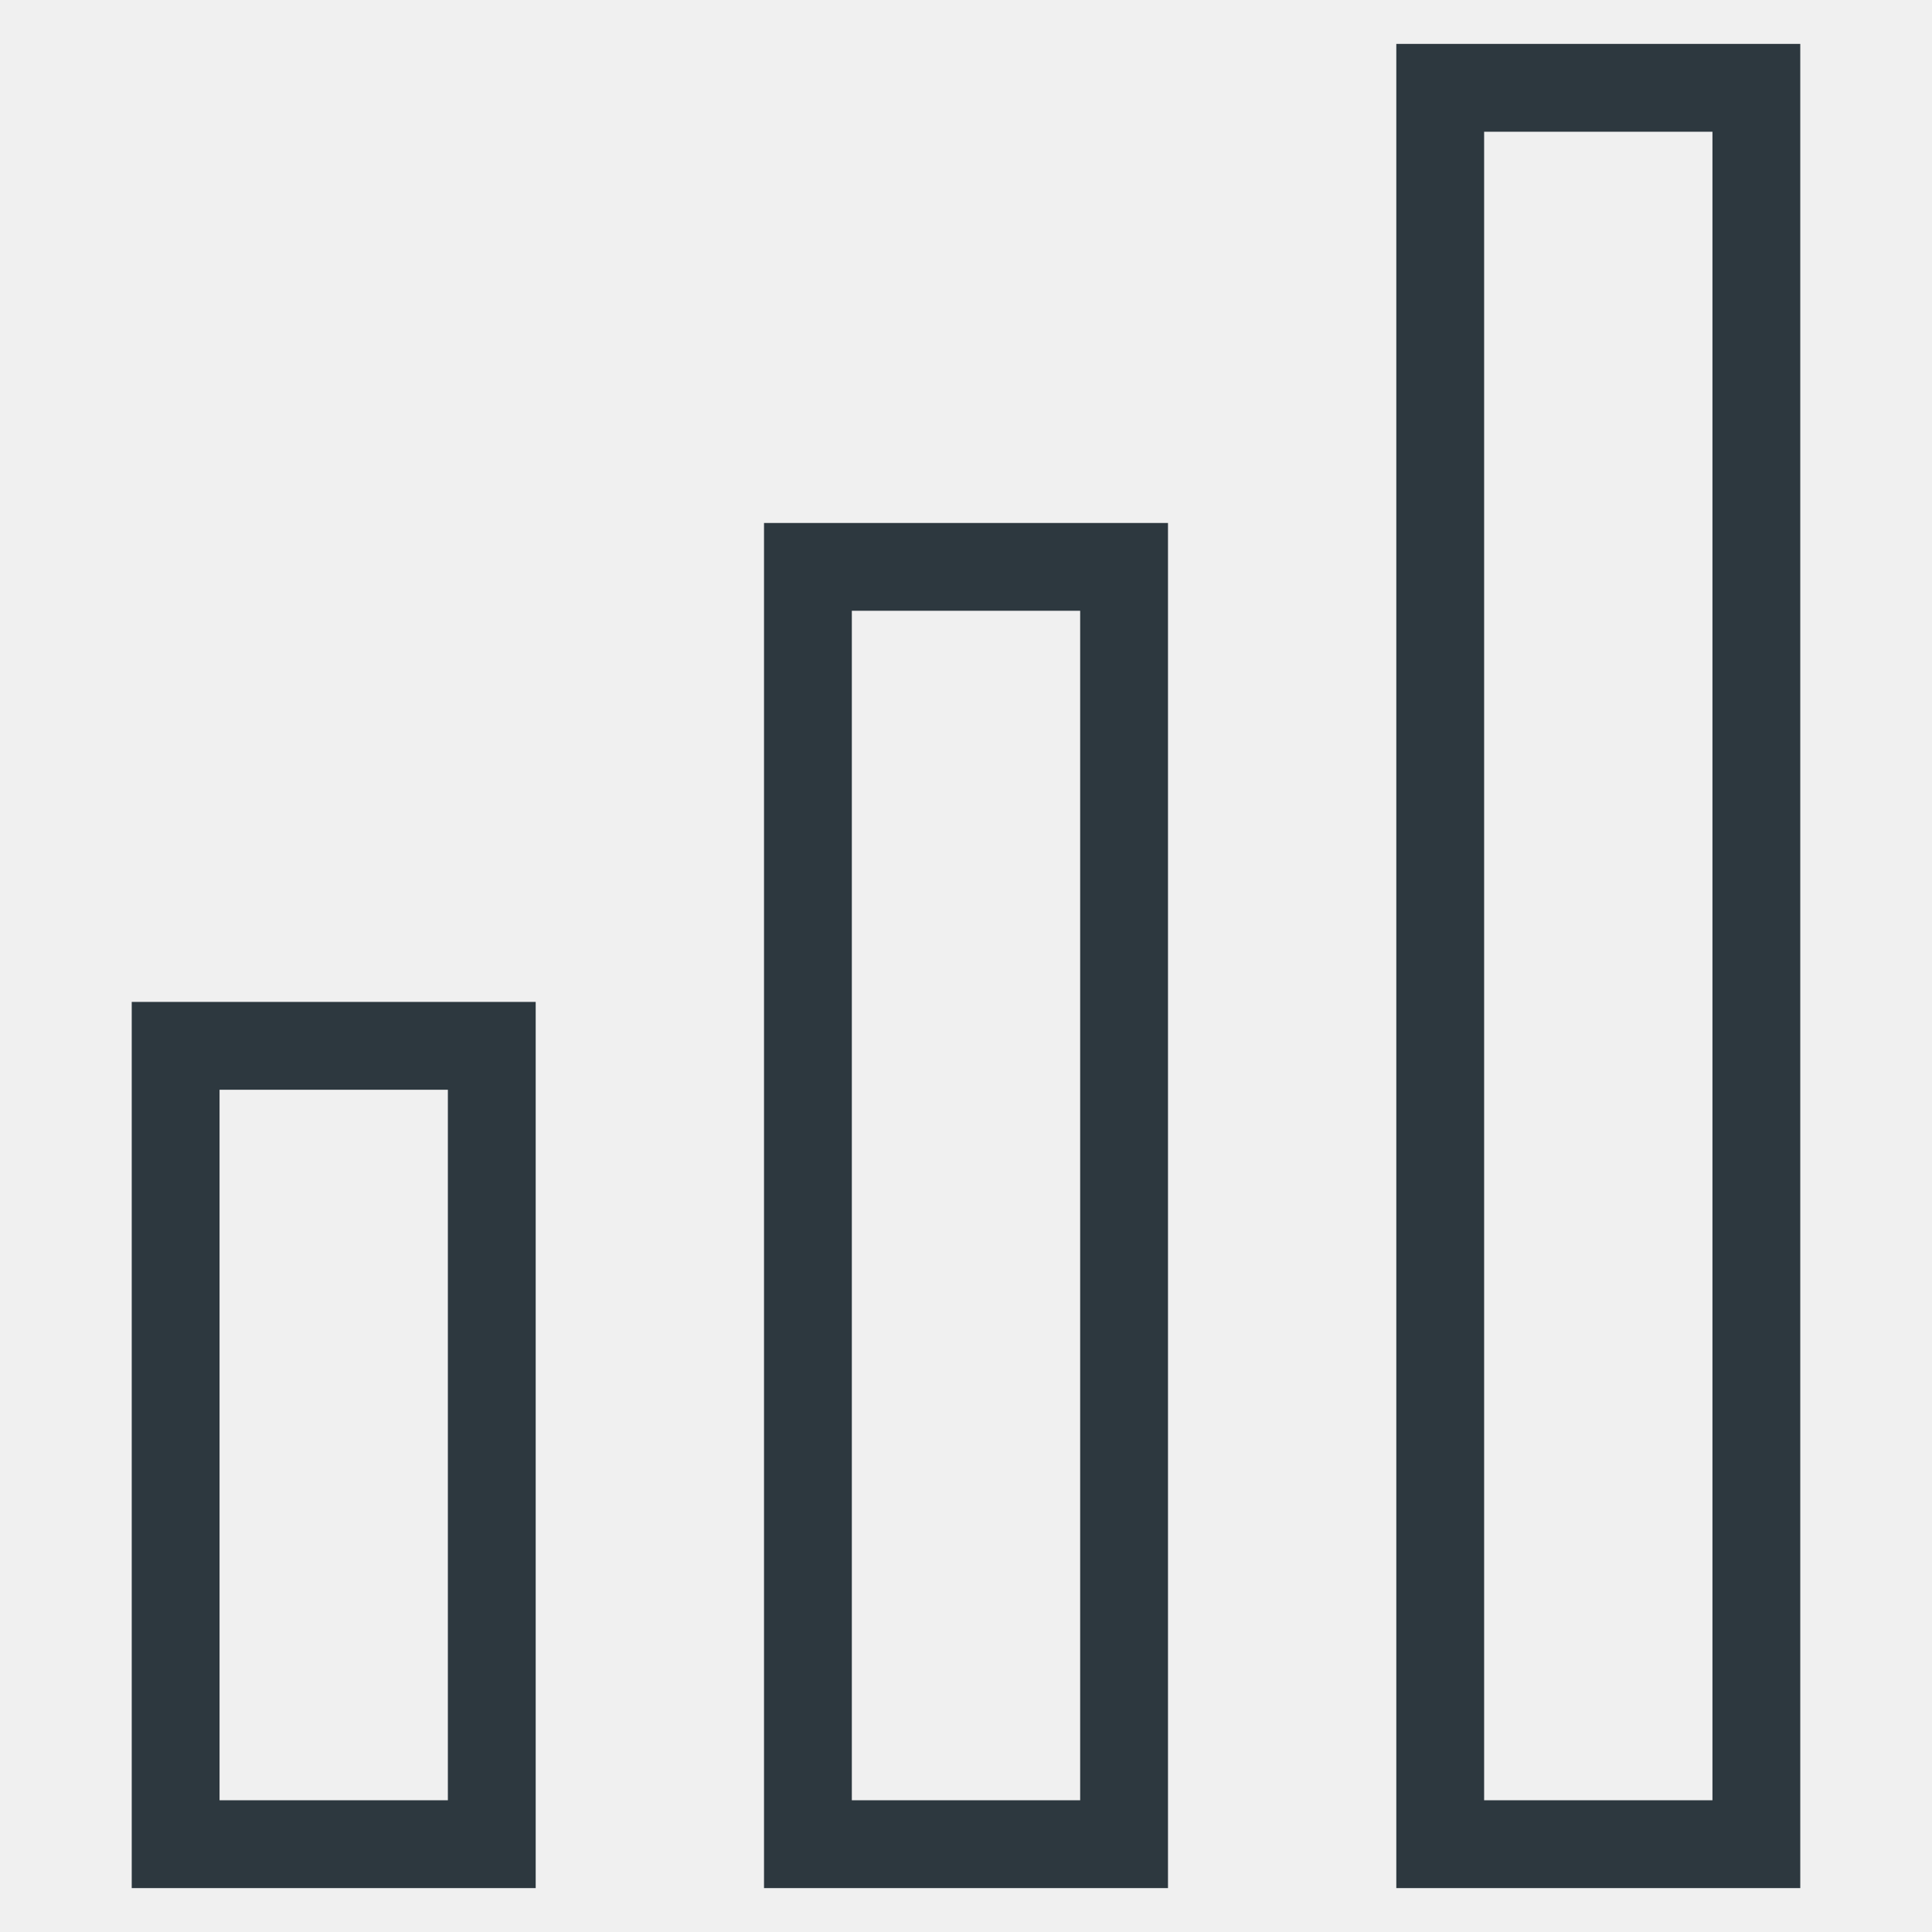
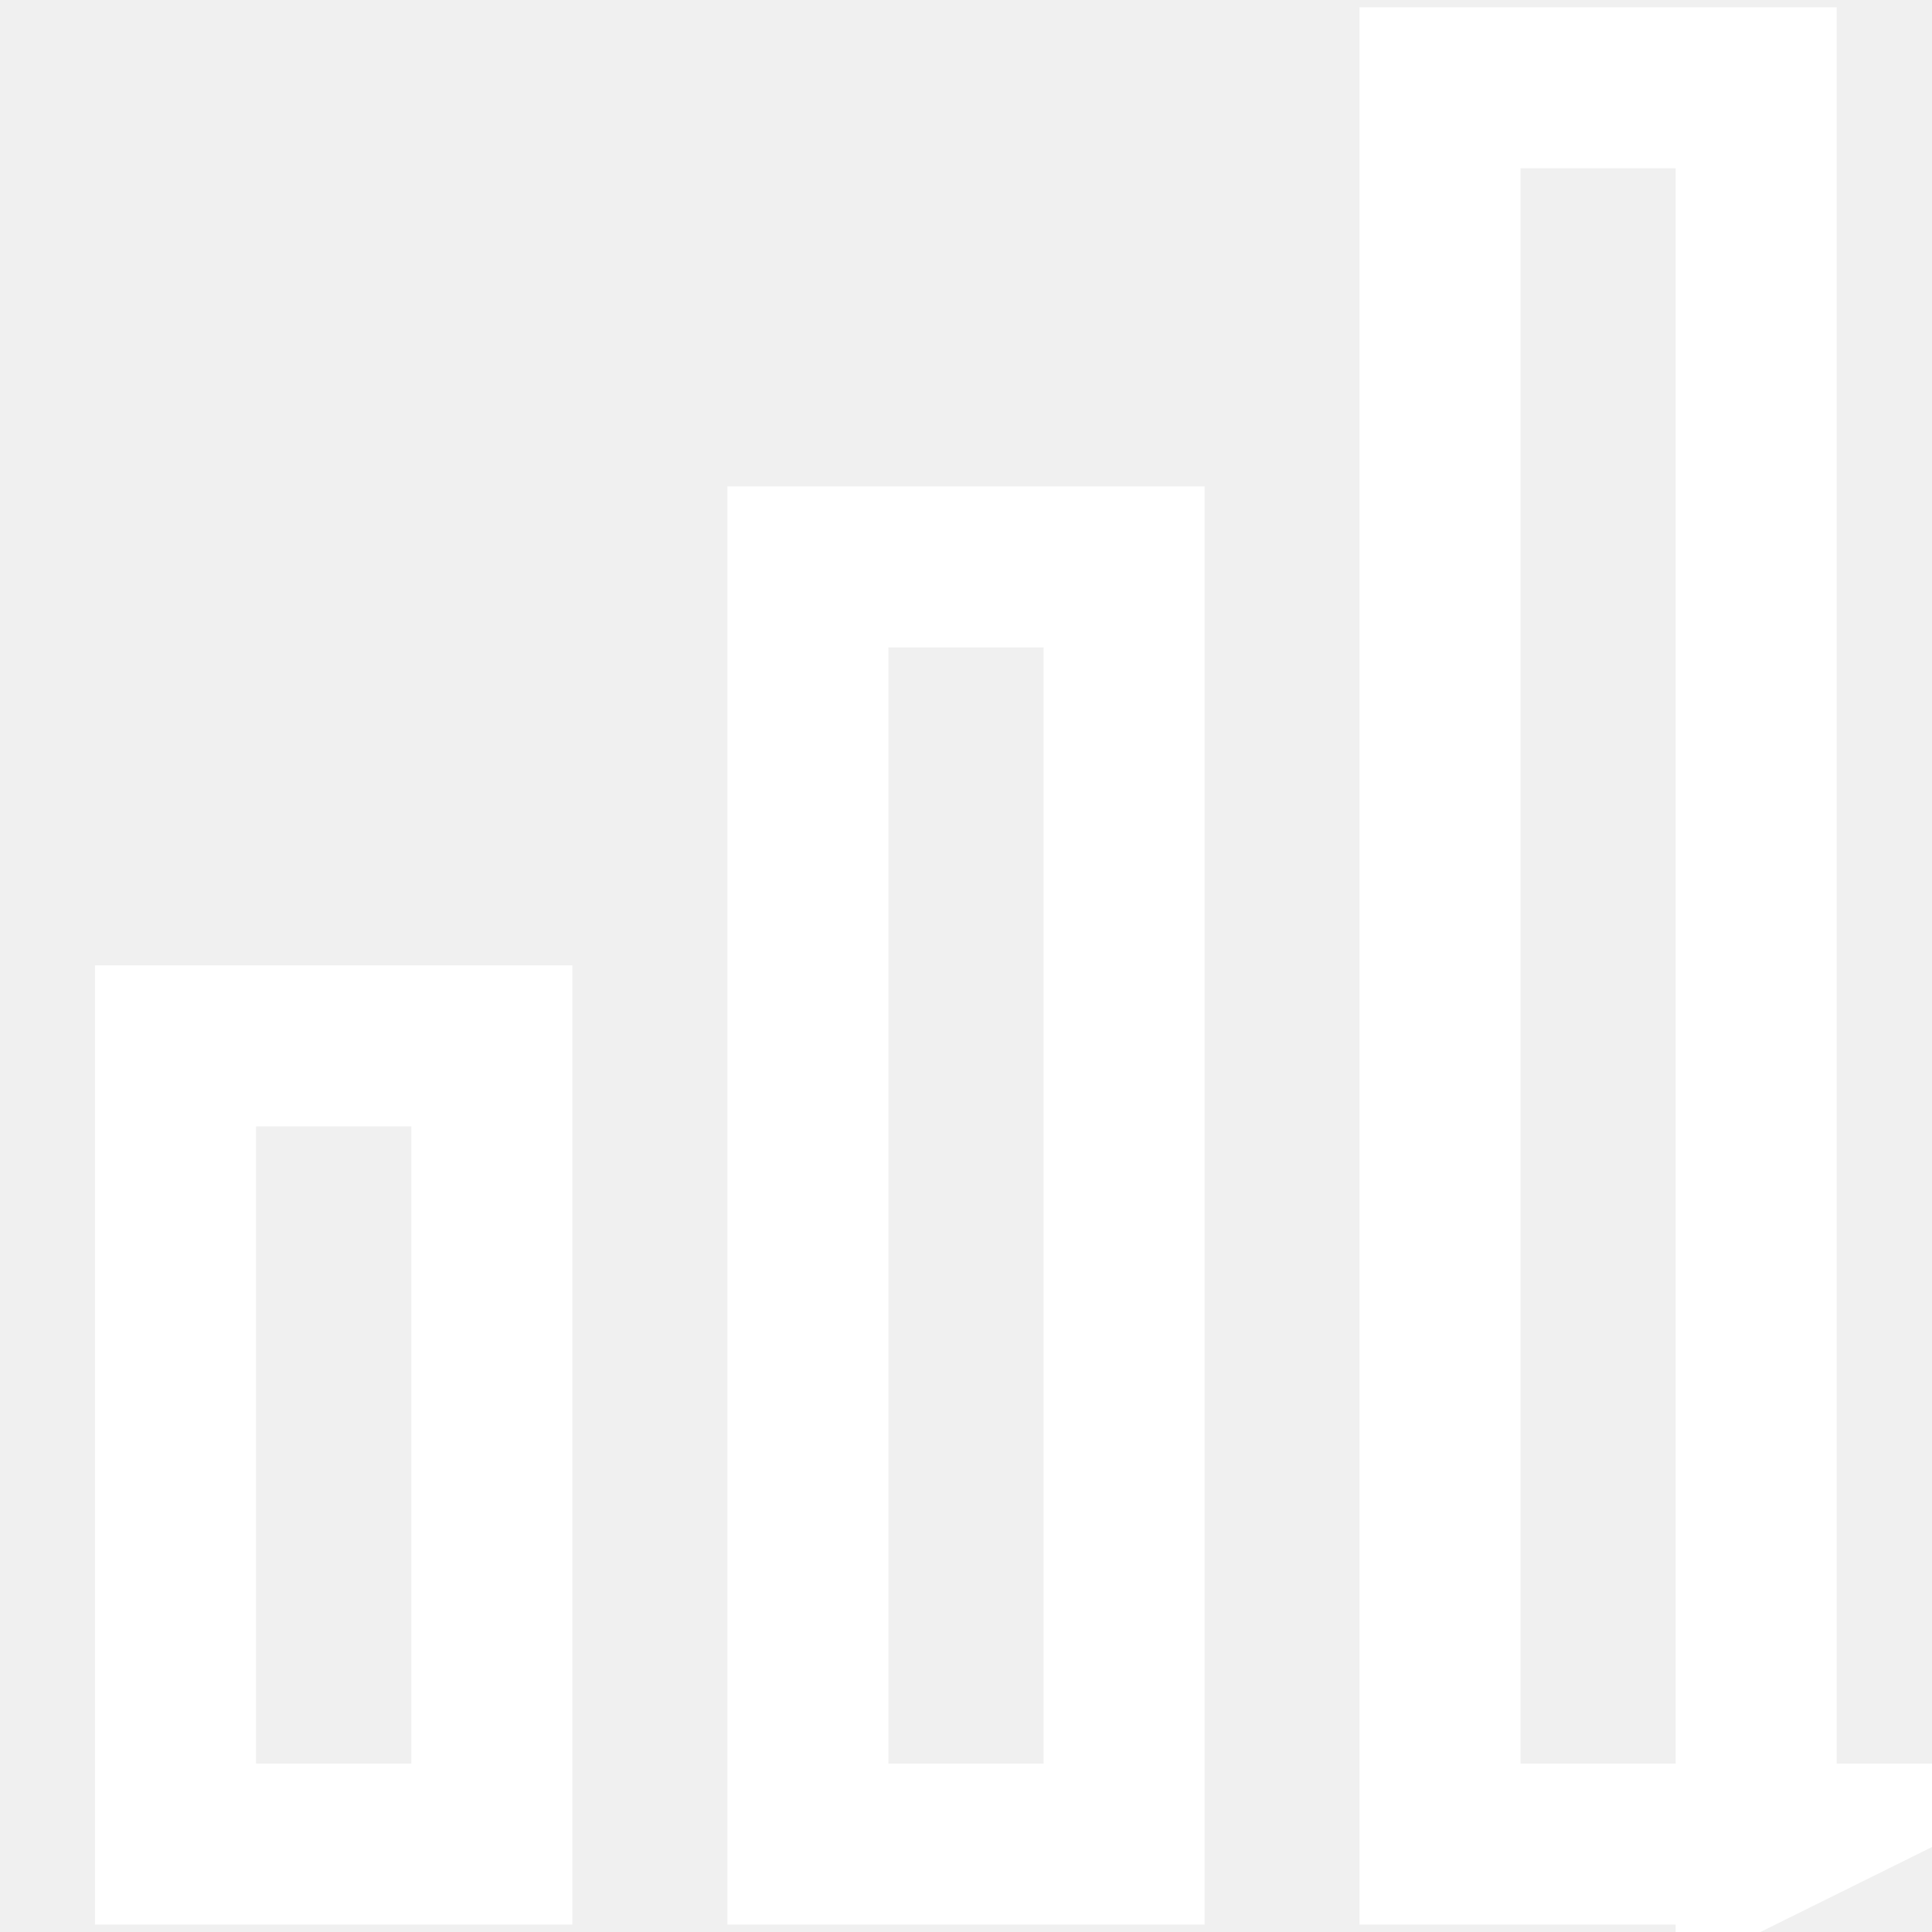
- <svg xmlns="http://www.w3.org/2000/svg" width="22" height="22" viewBox="0 0 22 22" fill="none">
-   <path d="M20 21H16.4V1H20V21Z" stroke="#2D383F" stroke-miterlimit="16" stroke-linecap="round" />
-   <path d="M12.8 21V6.455H9.2L9.2 21H12.8Z" stroke="#2D383F" stroke-miterlimit="16" stroke-linecap="round" />
-   <path d="M5.6 21V11.909H2V21H5.6Z" stroke="#2D383F" stroke-miterlimit="16" stroke-linecap="round" />
+ <svg xmlns="http://www.w3.org/2000/svg" width="12" height="12" fill="none">
+   <g stroke="#fff" stroke-linecap="round" stroke-miterlimit="16" clip-path="url(#a)">
+     <path d="M10.91 11.454H8.944V.545h1.964v10.91ZM6.982 11.454V3.521H5.018v7.933h1.964ZM3.055 11.454V6.496H1.09v4.958h1.964Z" />
+   </g>
+   <defs>
+     <clipPath id="a">
+       <path fill="#fff" d="M0 0h12v12H0z" />
+     </clipPath>
+   </defs>
</svg>
